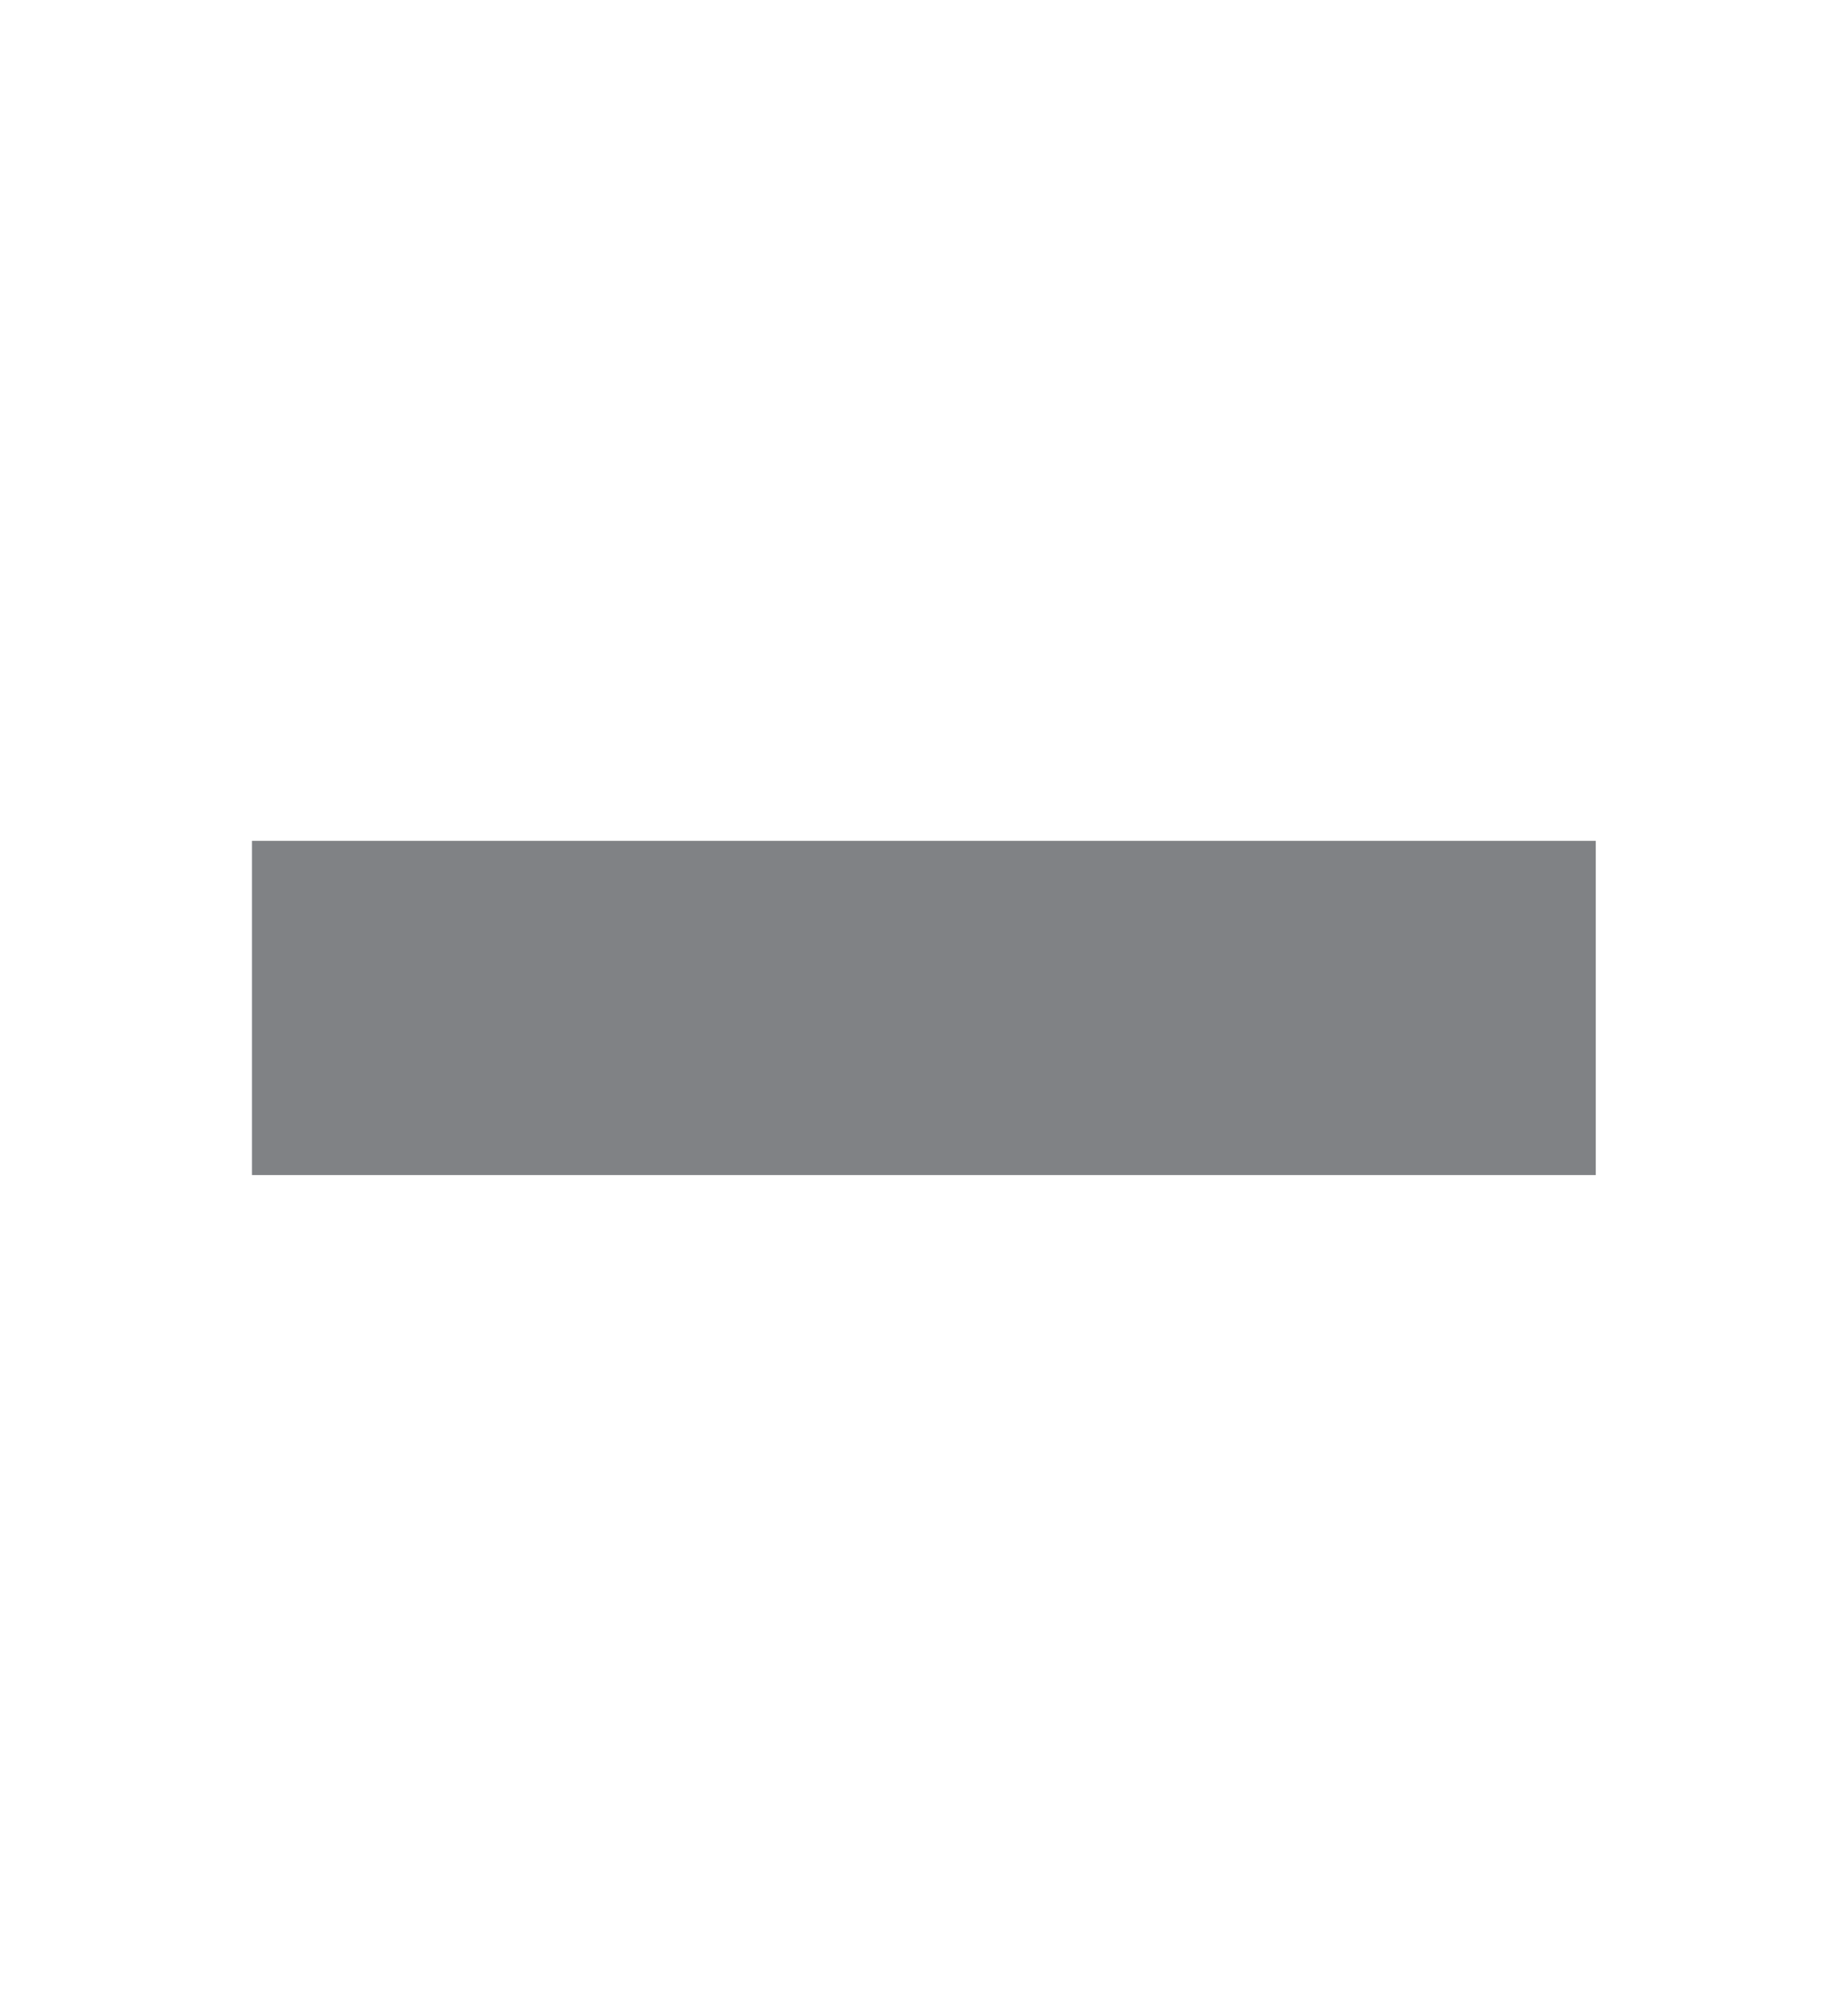
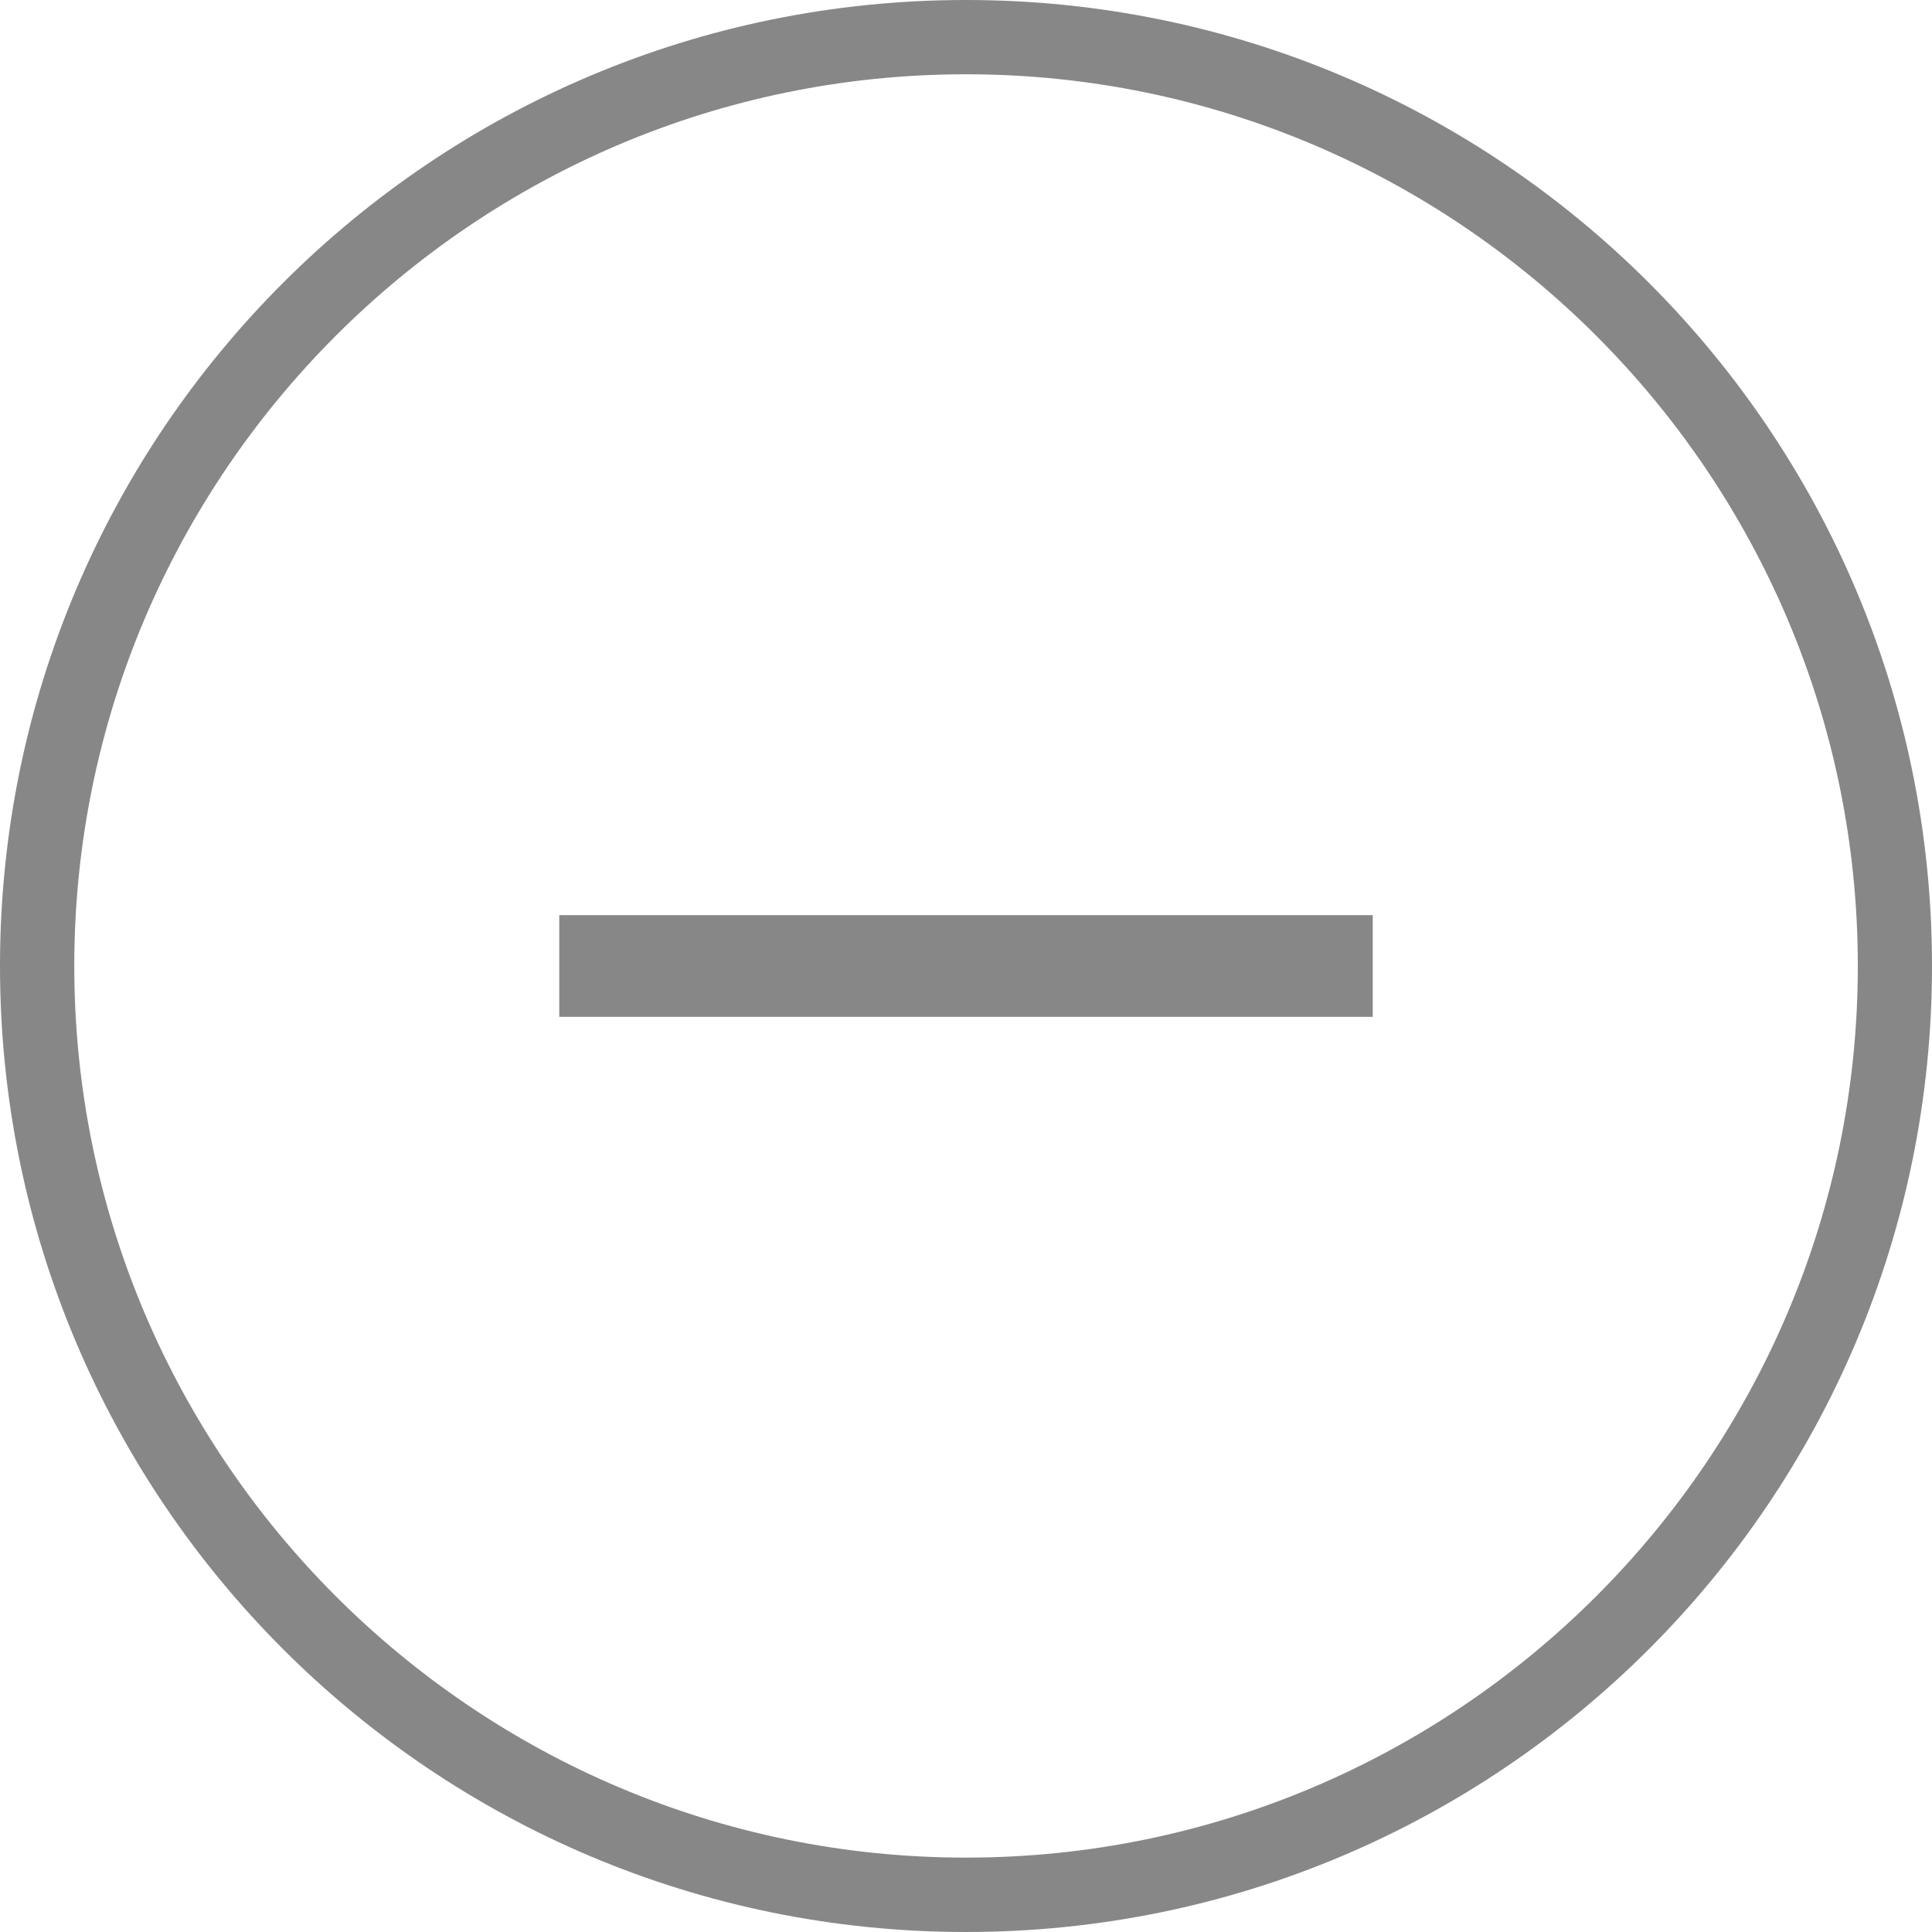
- <svg xmlns="http://www.w3.org/2000/svg" version="1.1" id="Layer_1" x="0px" y="0px" width="22px" height="24px" viewBox="0 0 22 24" enable-background="new 0 0 22 24" xml:space="preserve">
-   <rect x="3" y="10.01" fill="#808285" width="16" height="3.979" />
+ <svg xmlns="http://www.w3.org/2000/svg" version="1.1" id="Layer_1" x="0px" y="0px" width="38px" height="38px" viewBox="0 0 38 38" enable-background="new 0 0 38 38" xml:space="preserve">
+   <g>
+     <path fill="#878787" d="M19,1.461c9.669,0,17.541,7.868,17.541,17.54c0,9.67-7.871,17.536-17.541,17.536   C9.329,36.537,1.461,28.67,1.461,19S9.33,1.461,19,1.461 M19,0C8.507,0,0,8.507,0,19c0,10.491,8.507,19,19,19   c10.492,0,19-8.51,19-19C38,8.506,29.492,0,19,0L19,0z" />
+     <rect x="11" y="18" fill="#878787" width="16" height="2" />
+   </g>
</svg>
